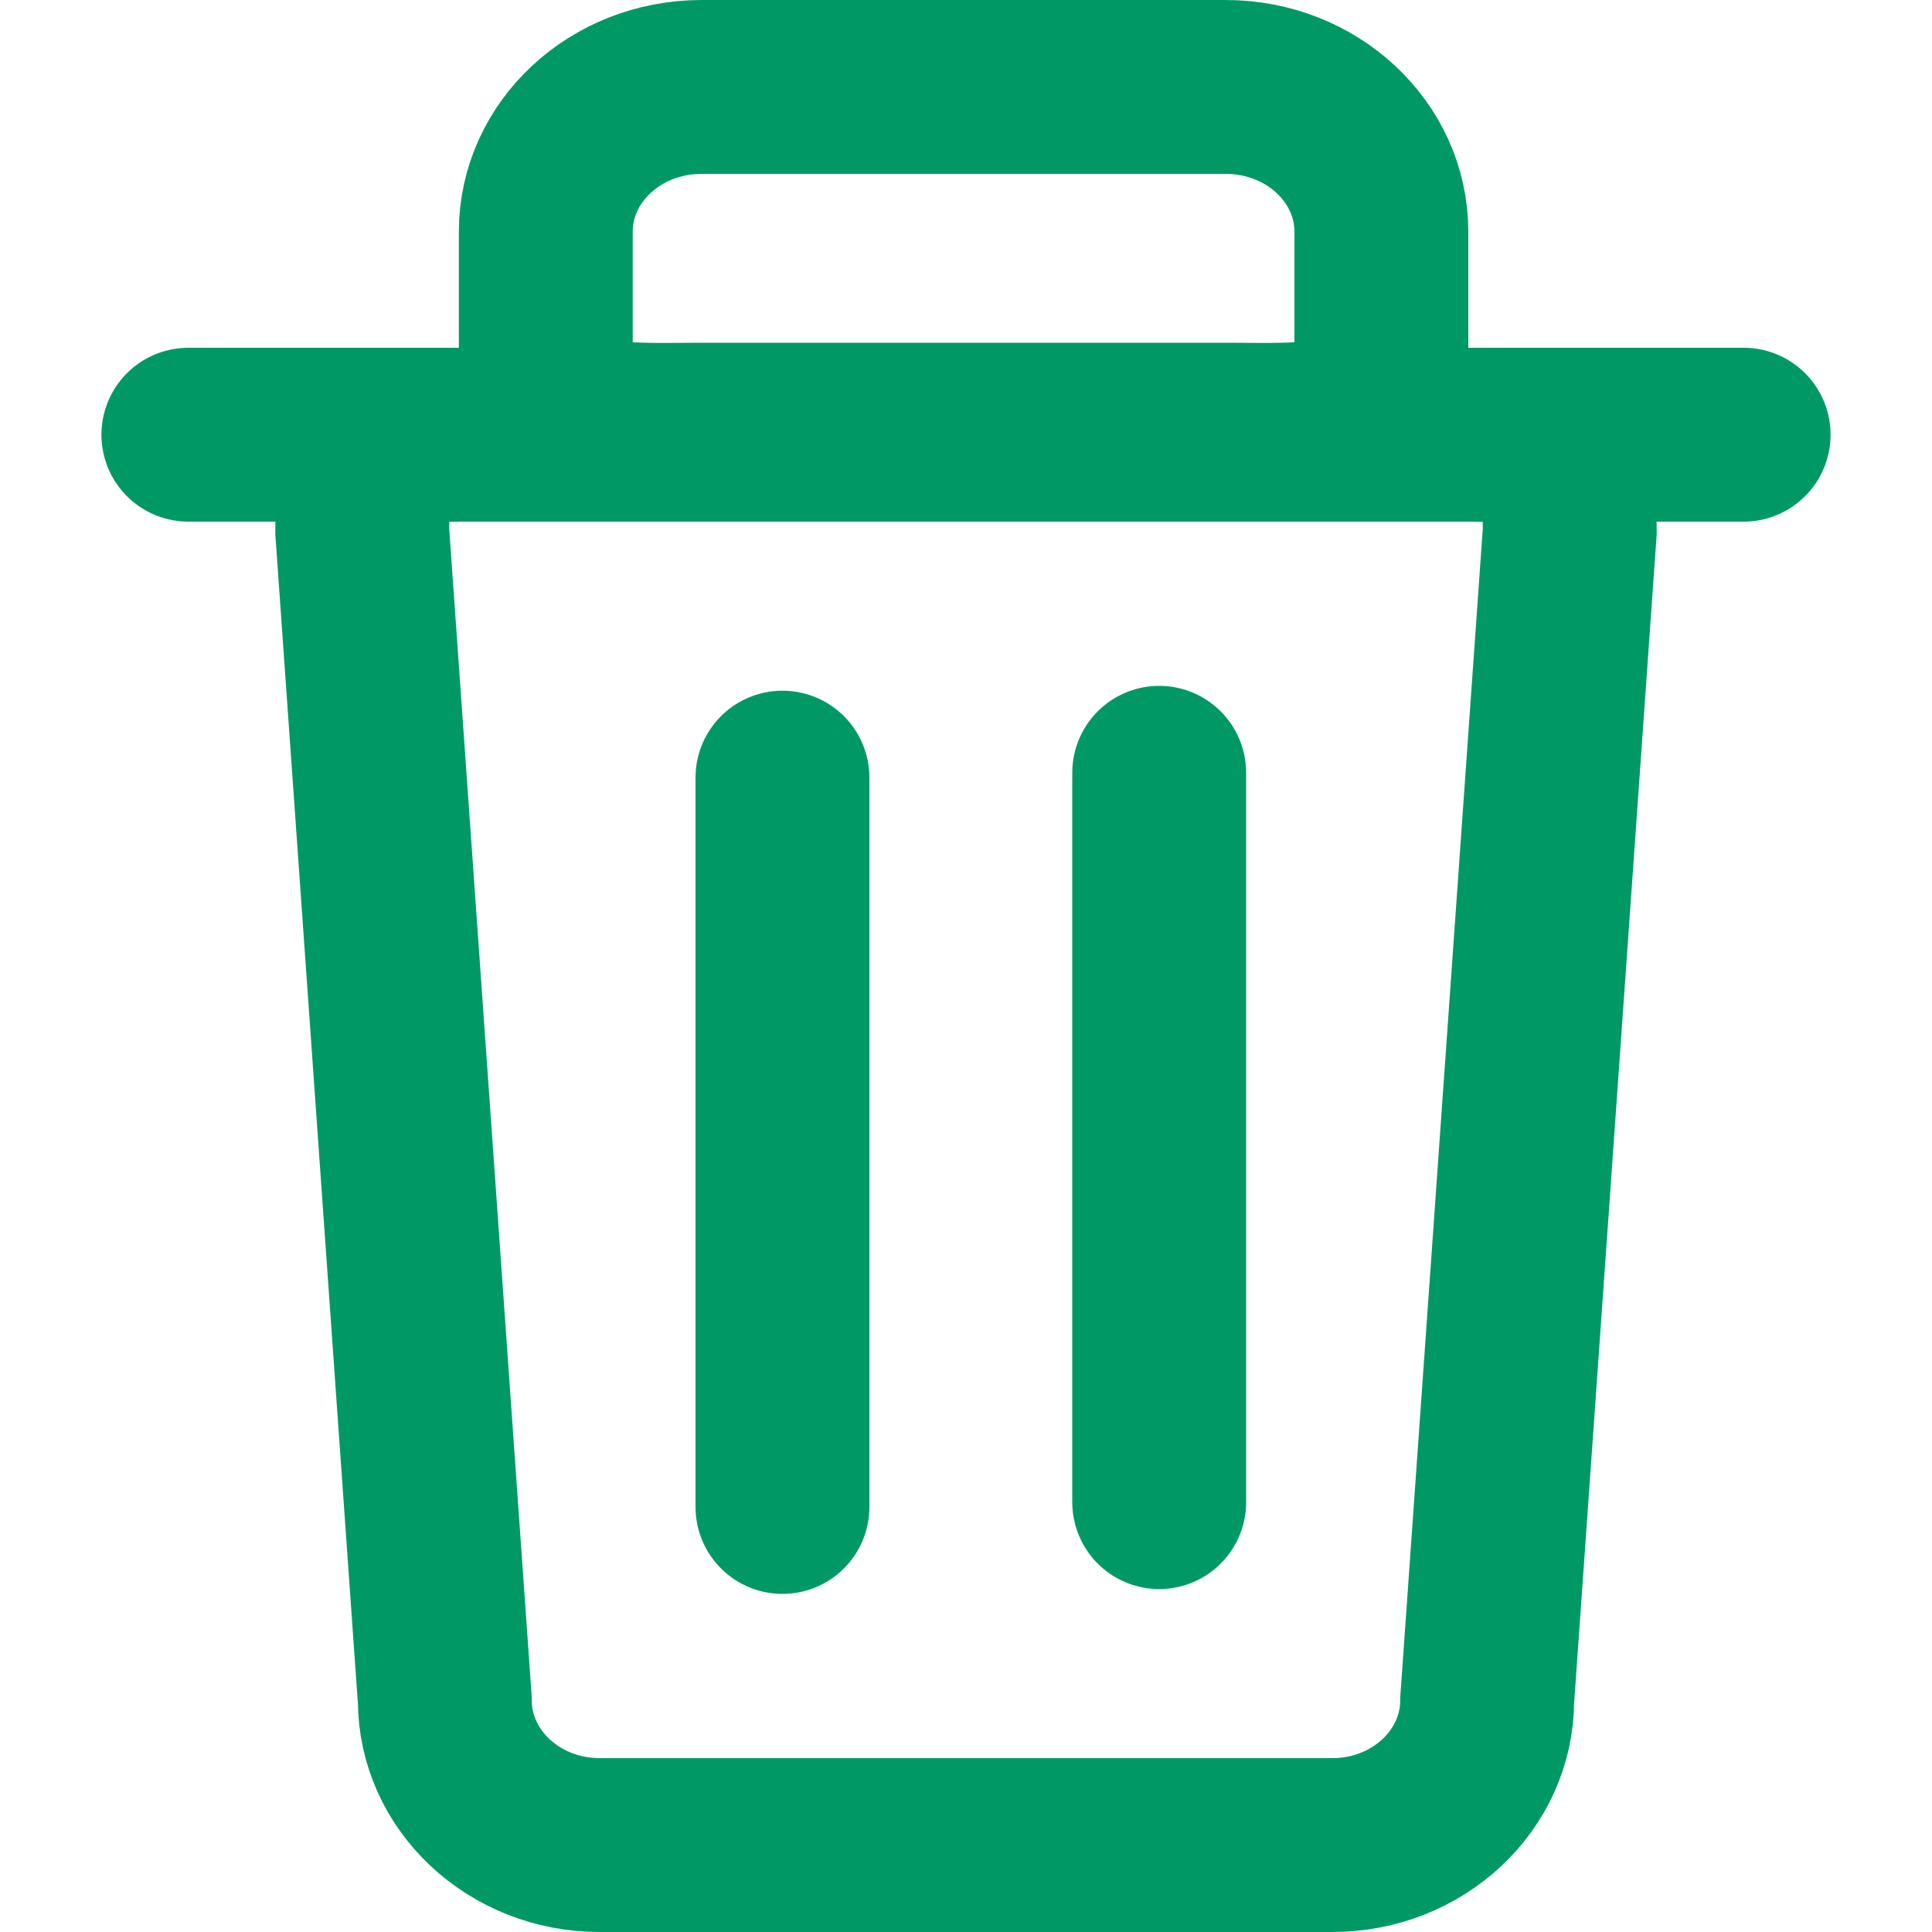
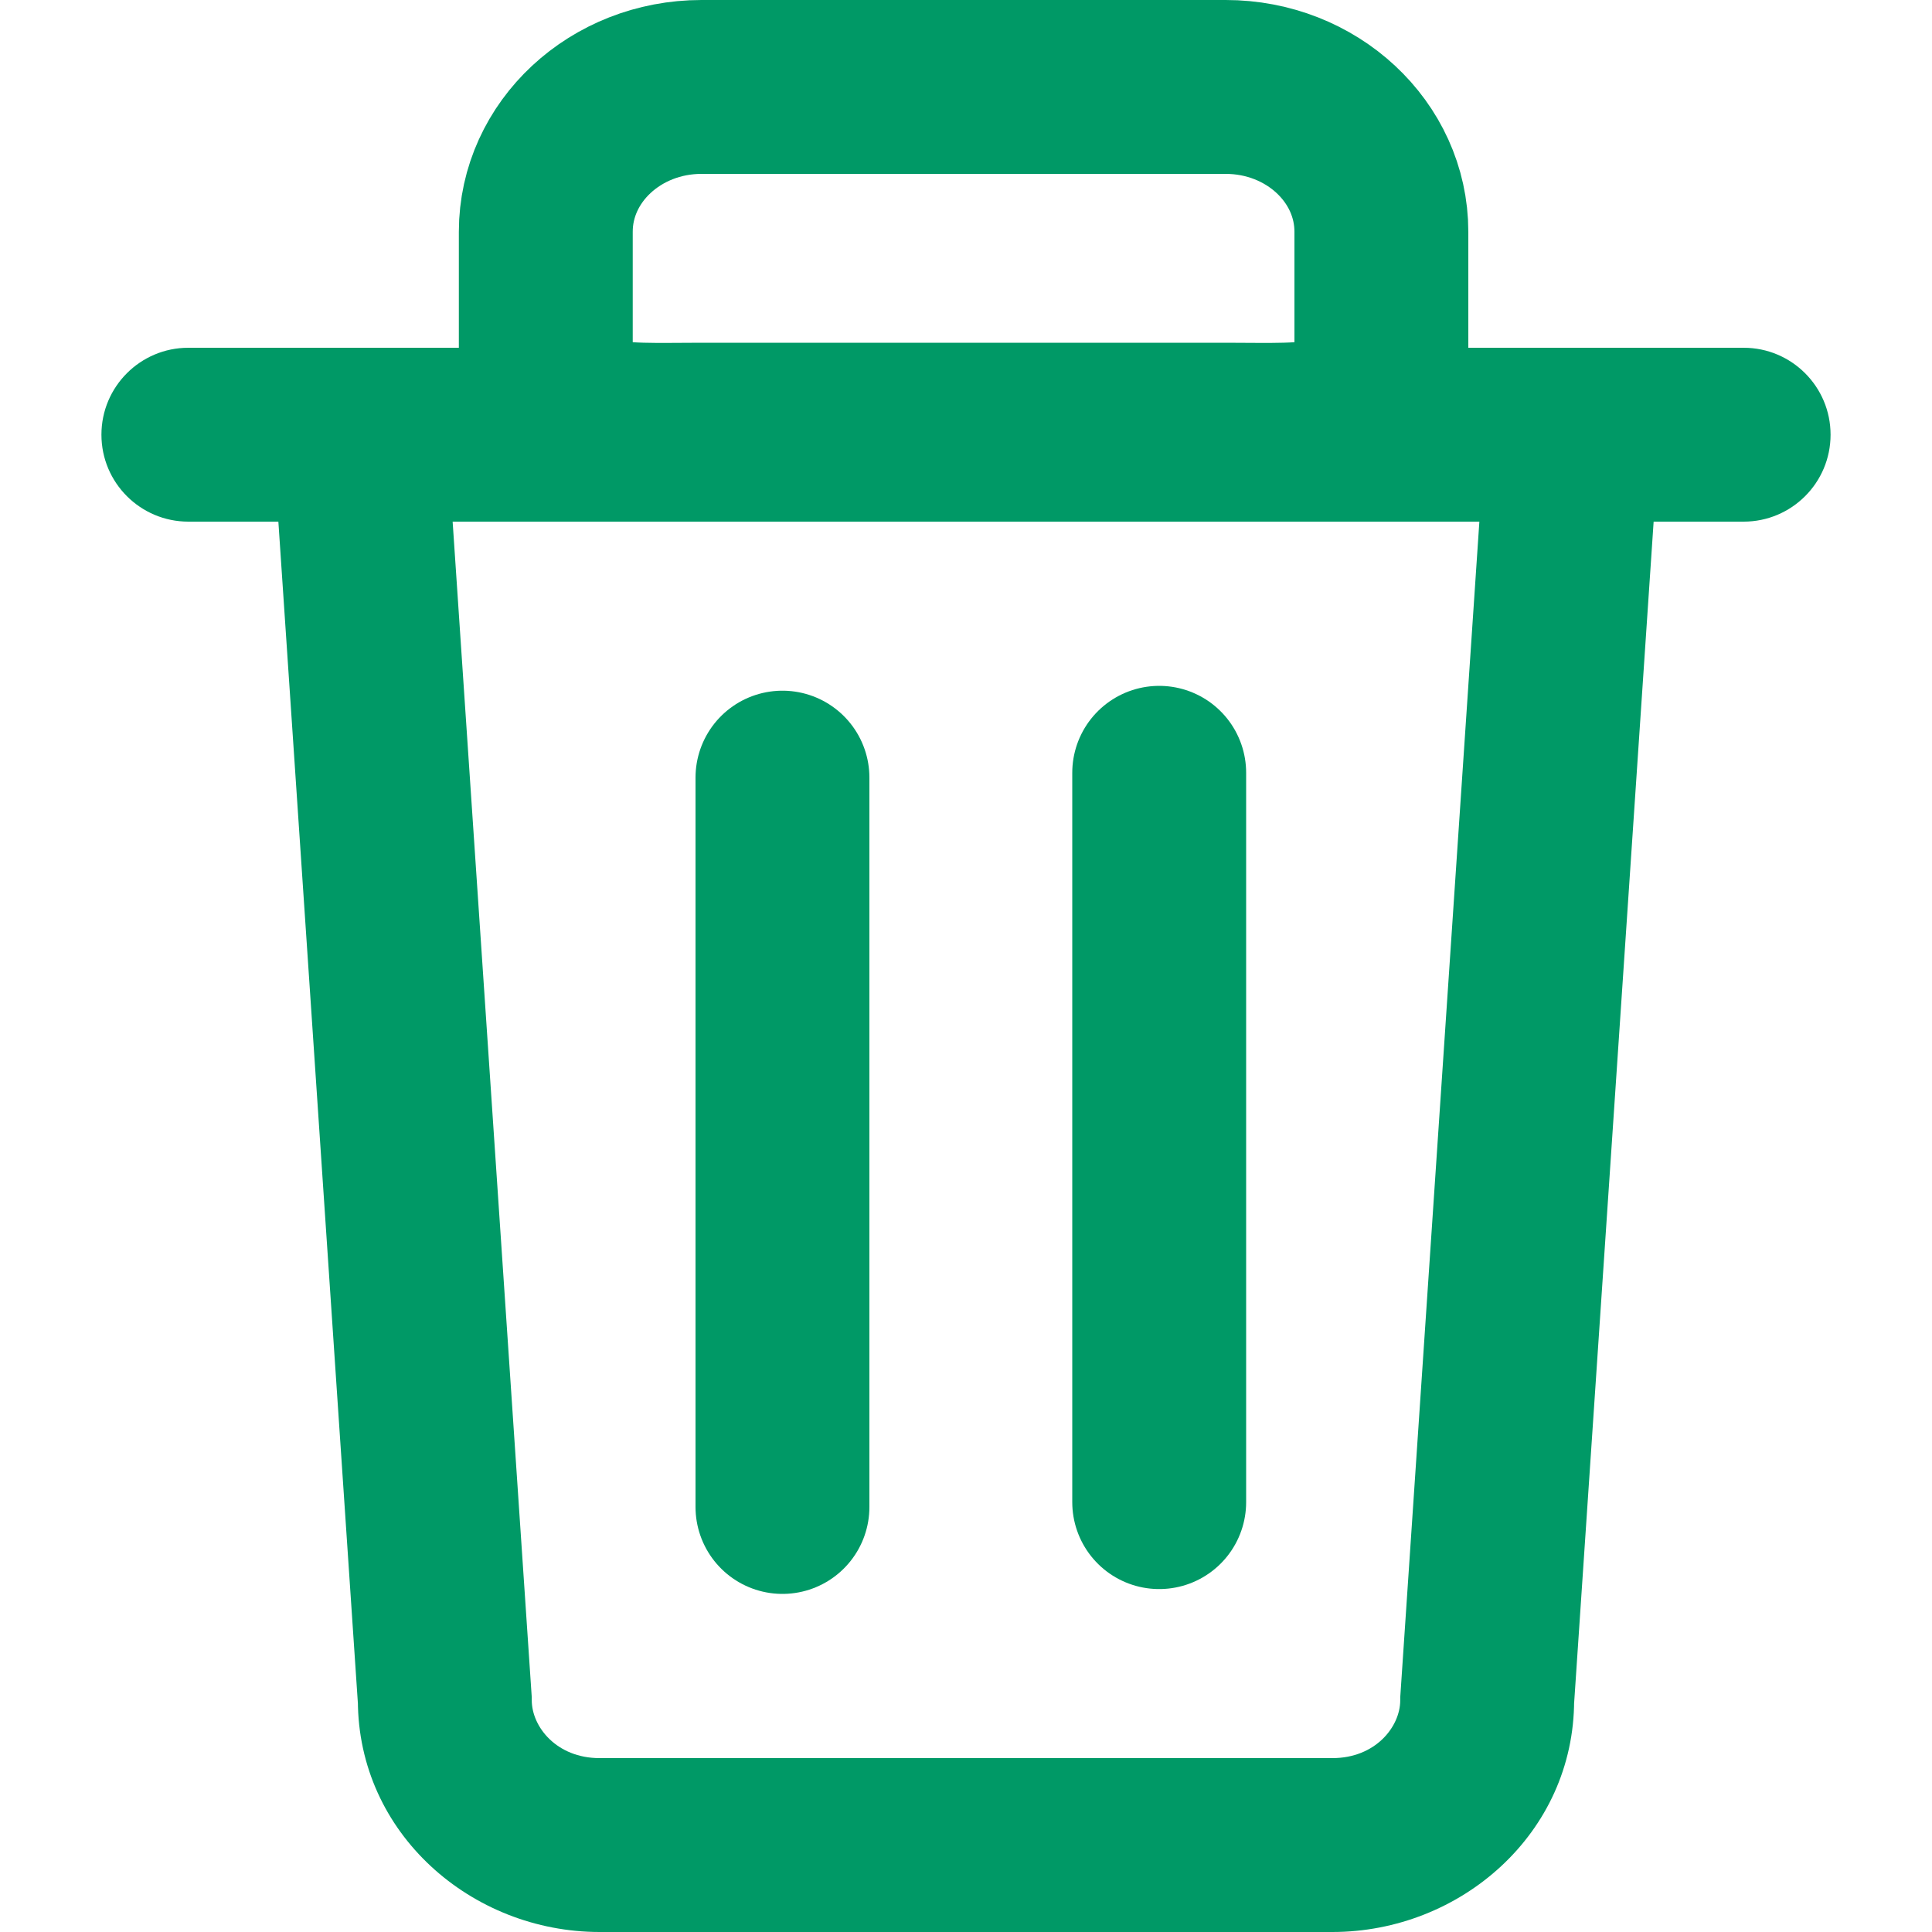
<svg xmlns="http://www.w3.org/2000/svg" width="400" height="400" viewBox="0 0 400 400" fill="none">
-   <path d="M96.368 90H303.632C321.334 90 325 93.431 325 110L307.906 352C307.906 368.569 293.557 382 275.855 382H124.145C106.443 382 92.094 368.569 92.094 352L75 110C75 93.431 78.666 90 96.368 90Z" stroke="#009966" stroke-width="36" />
  <path d="M145.236 18H253.764C271.568 18 286 31.424 286 47.983V73.969C286 90.528 271.568 88.96 253.764 88.96H145.236C127.432 88.96 113 90.528 113 73.969V47.983C113 31.424 127.432 18 145.236 18Z" stroke="#009966" stroke-width="36" />
-   <path d="M39 90H361" stroke="#009966" stroke-width="36" stroke-linecap="round" stroke-linejoin="round" />
+   <path d="M307.906 352L289.947 350.791L289.906 351.395V352H307.906ZM92.094 352H110.094V351.395L110.053 350.791L92.094 352ZM39 72C29.059 72 21 80.059 21 90C21 99.941 29.059 108 39 108V72ZM361 108C370.941 108 379 99.941 379 90C379 80.059 370.941 72 361 72V108ZM307.041 96.791L289.947 350.791L325.865 353.209L342.959 99.209L307.041 96.791ZM289.906 352C289.906 357.525 284.756 364 275.855 364V400C302.358 400 325.906 379.613 325.906 352H289.906ZM275.855 364H124.145V400H275.855V364ZM124.145 364C115.244 364 110.094 357.525 110.094 352H74.094C74.094 379.613 97.642 400 124.145 400V364ZM110.053 350.791L92.959 96.791L57.041 99.209L74.135 353.209L110.053 350.791ZM39 108H361V72H39V108Z" fill="#009966" />
  <path d="M162 312V161" stroke="#009966" stroke-width="36" stroke-linecap="round" stroke-linejoin="round" />
  <path d="M240 311V160" stroke="#009966" stroke-width="36" stroke-linecap="round" stroke-linejoin="round" />
</svg>
